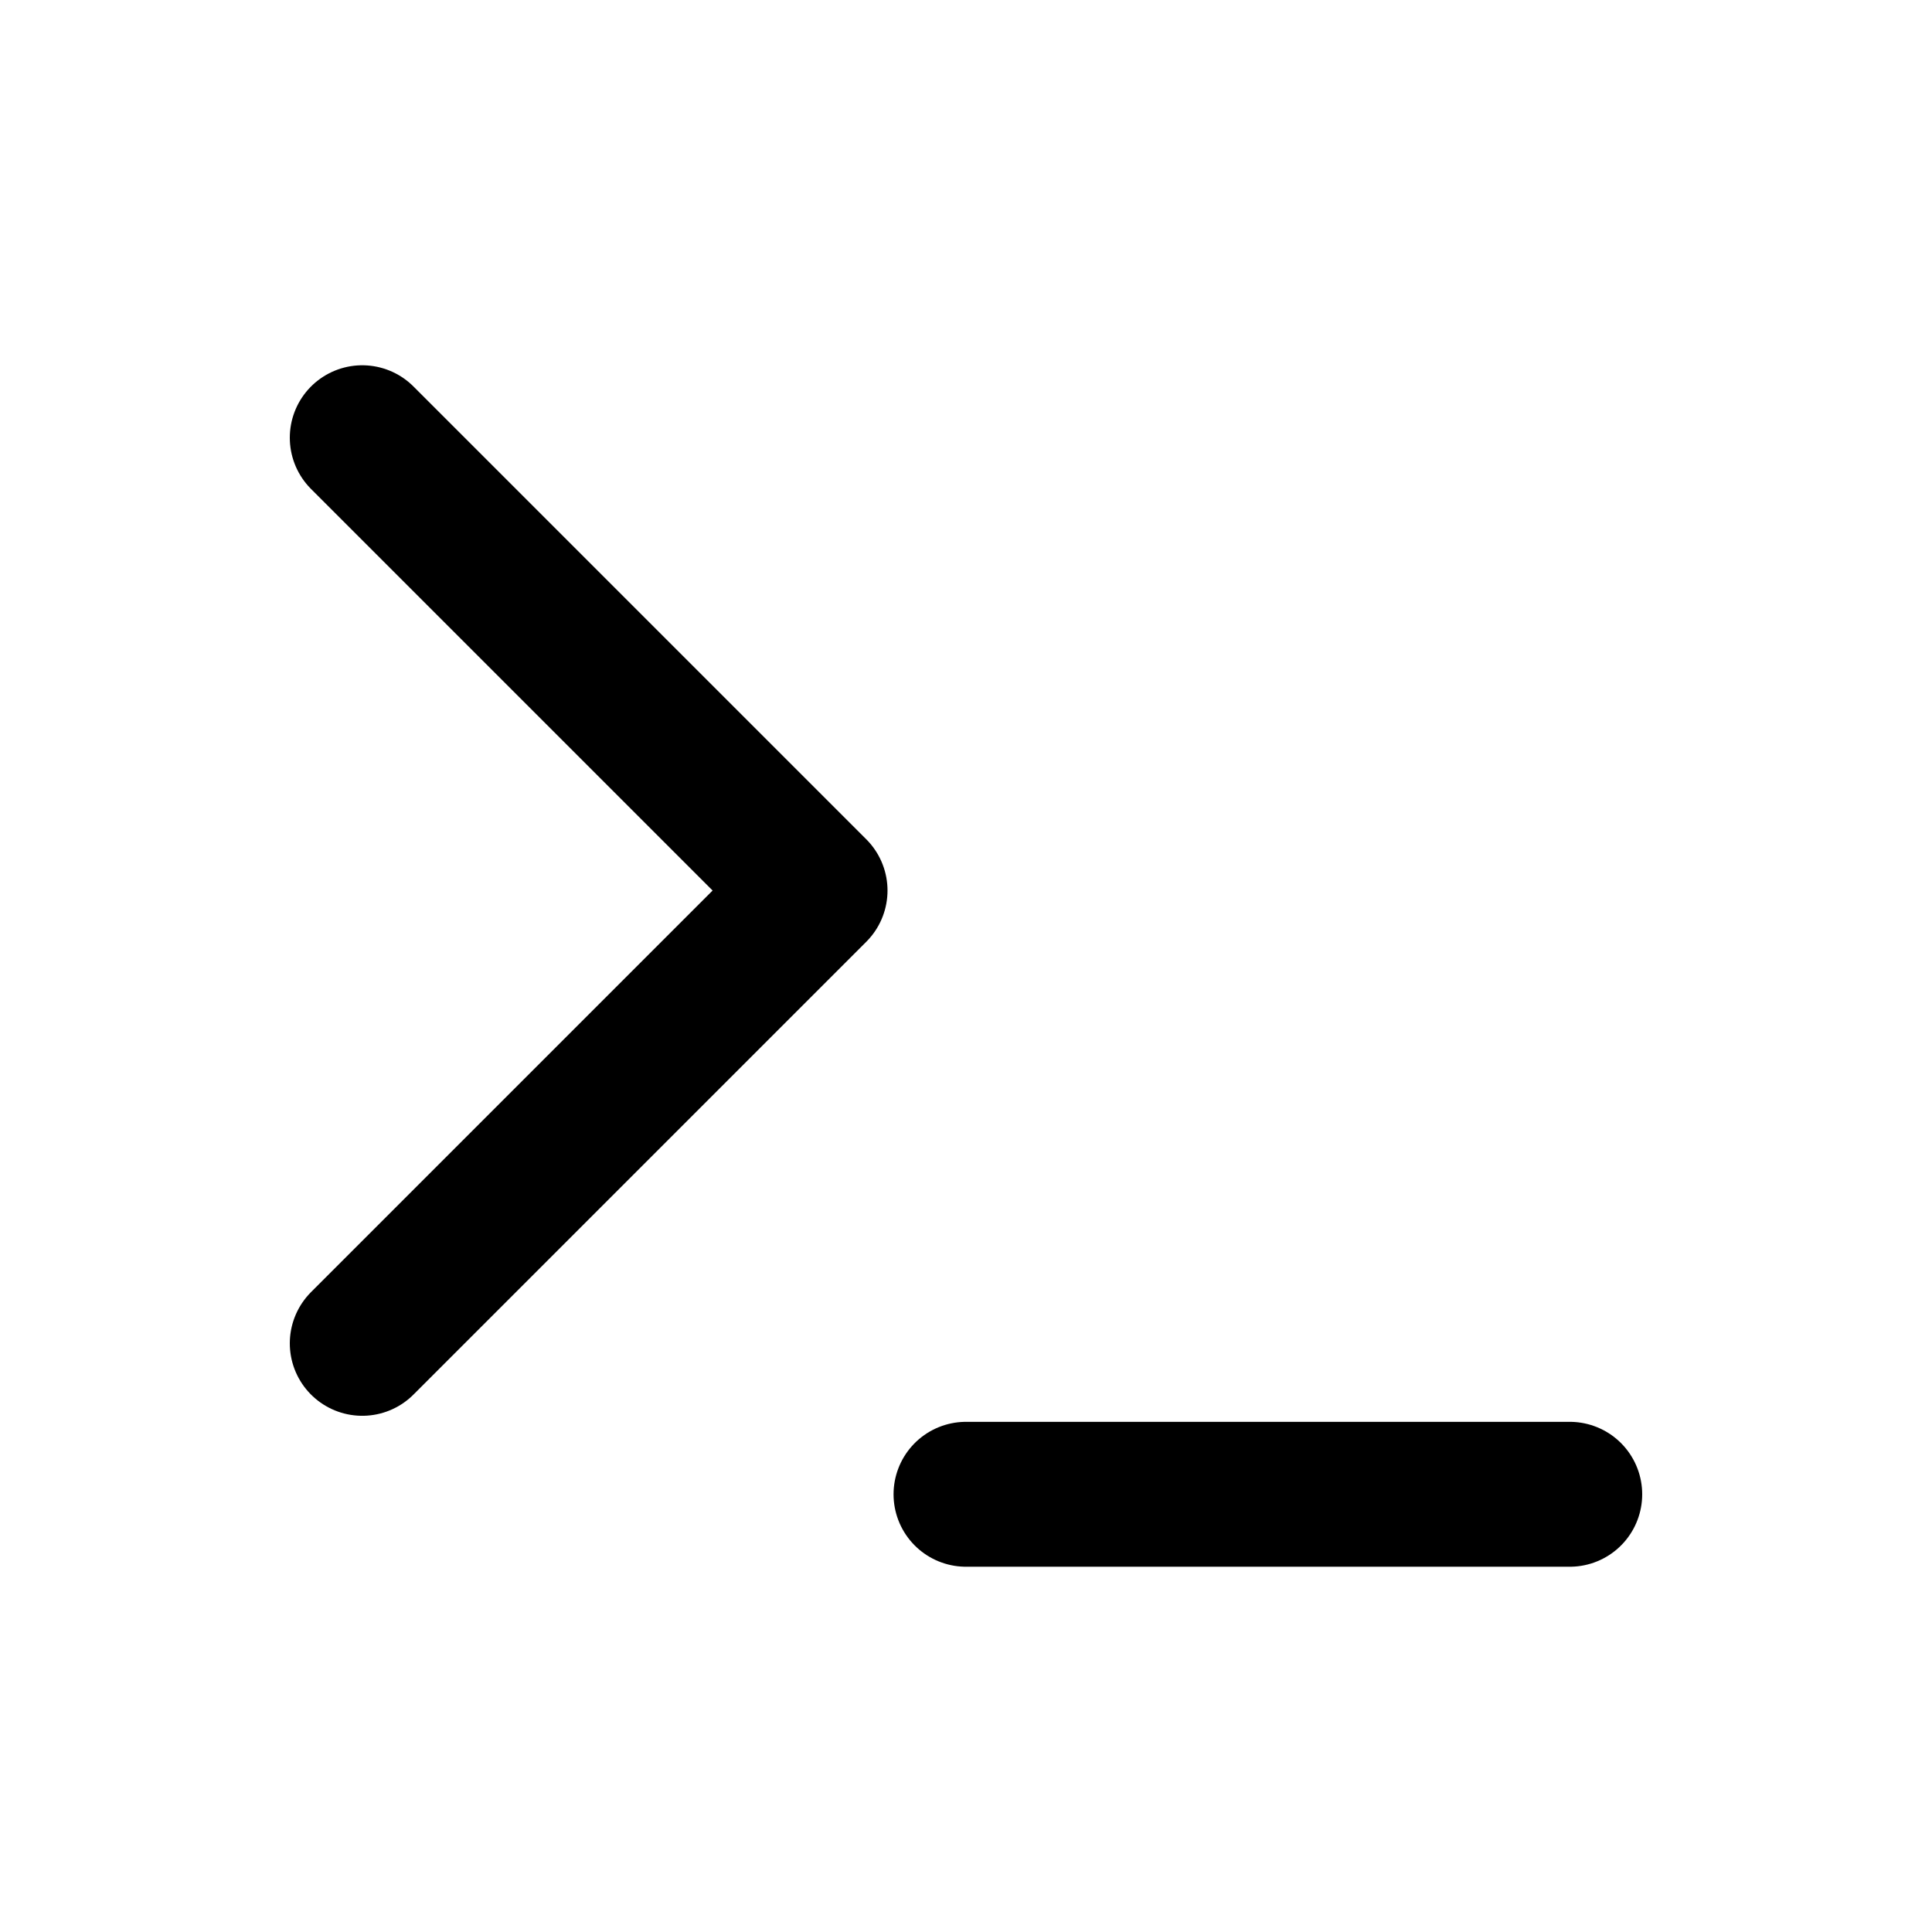
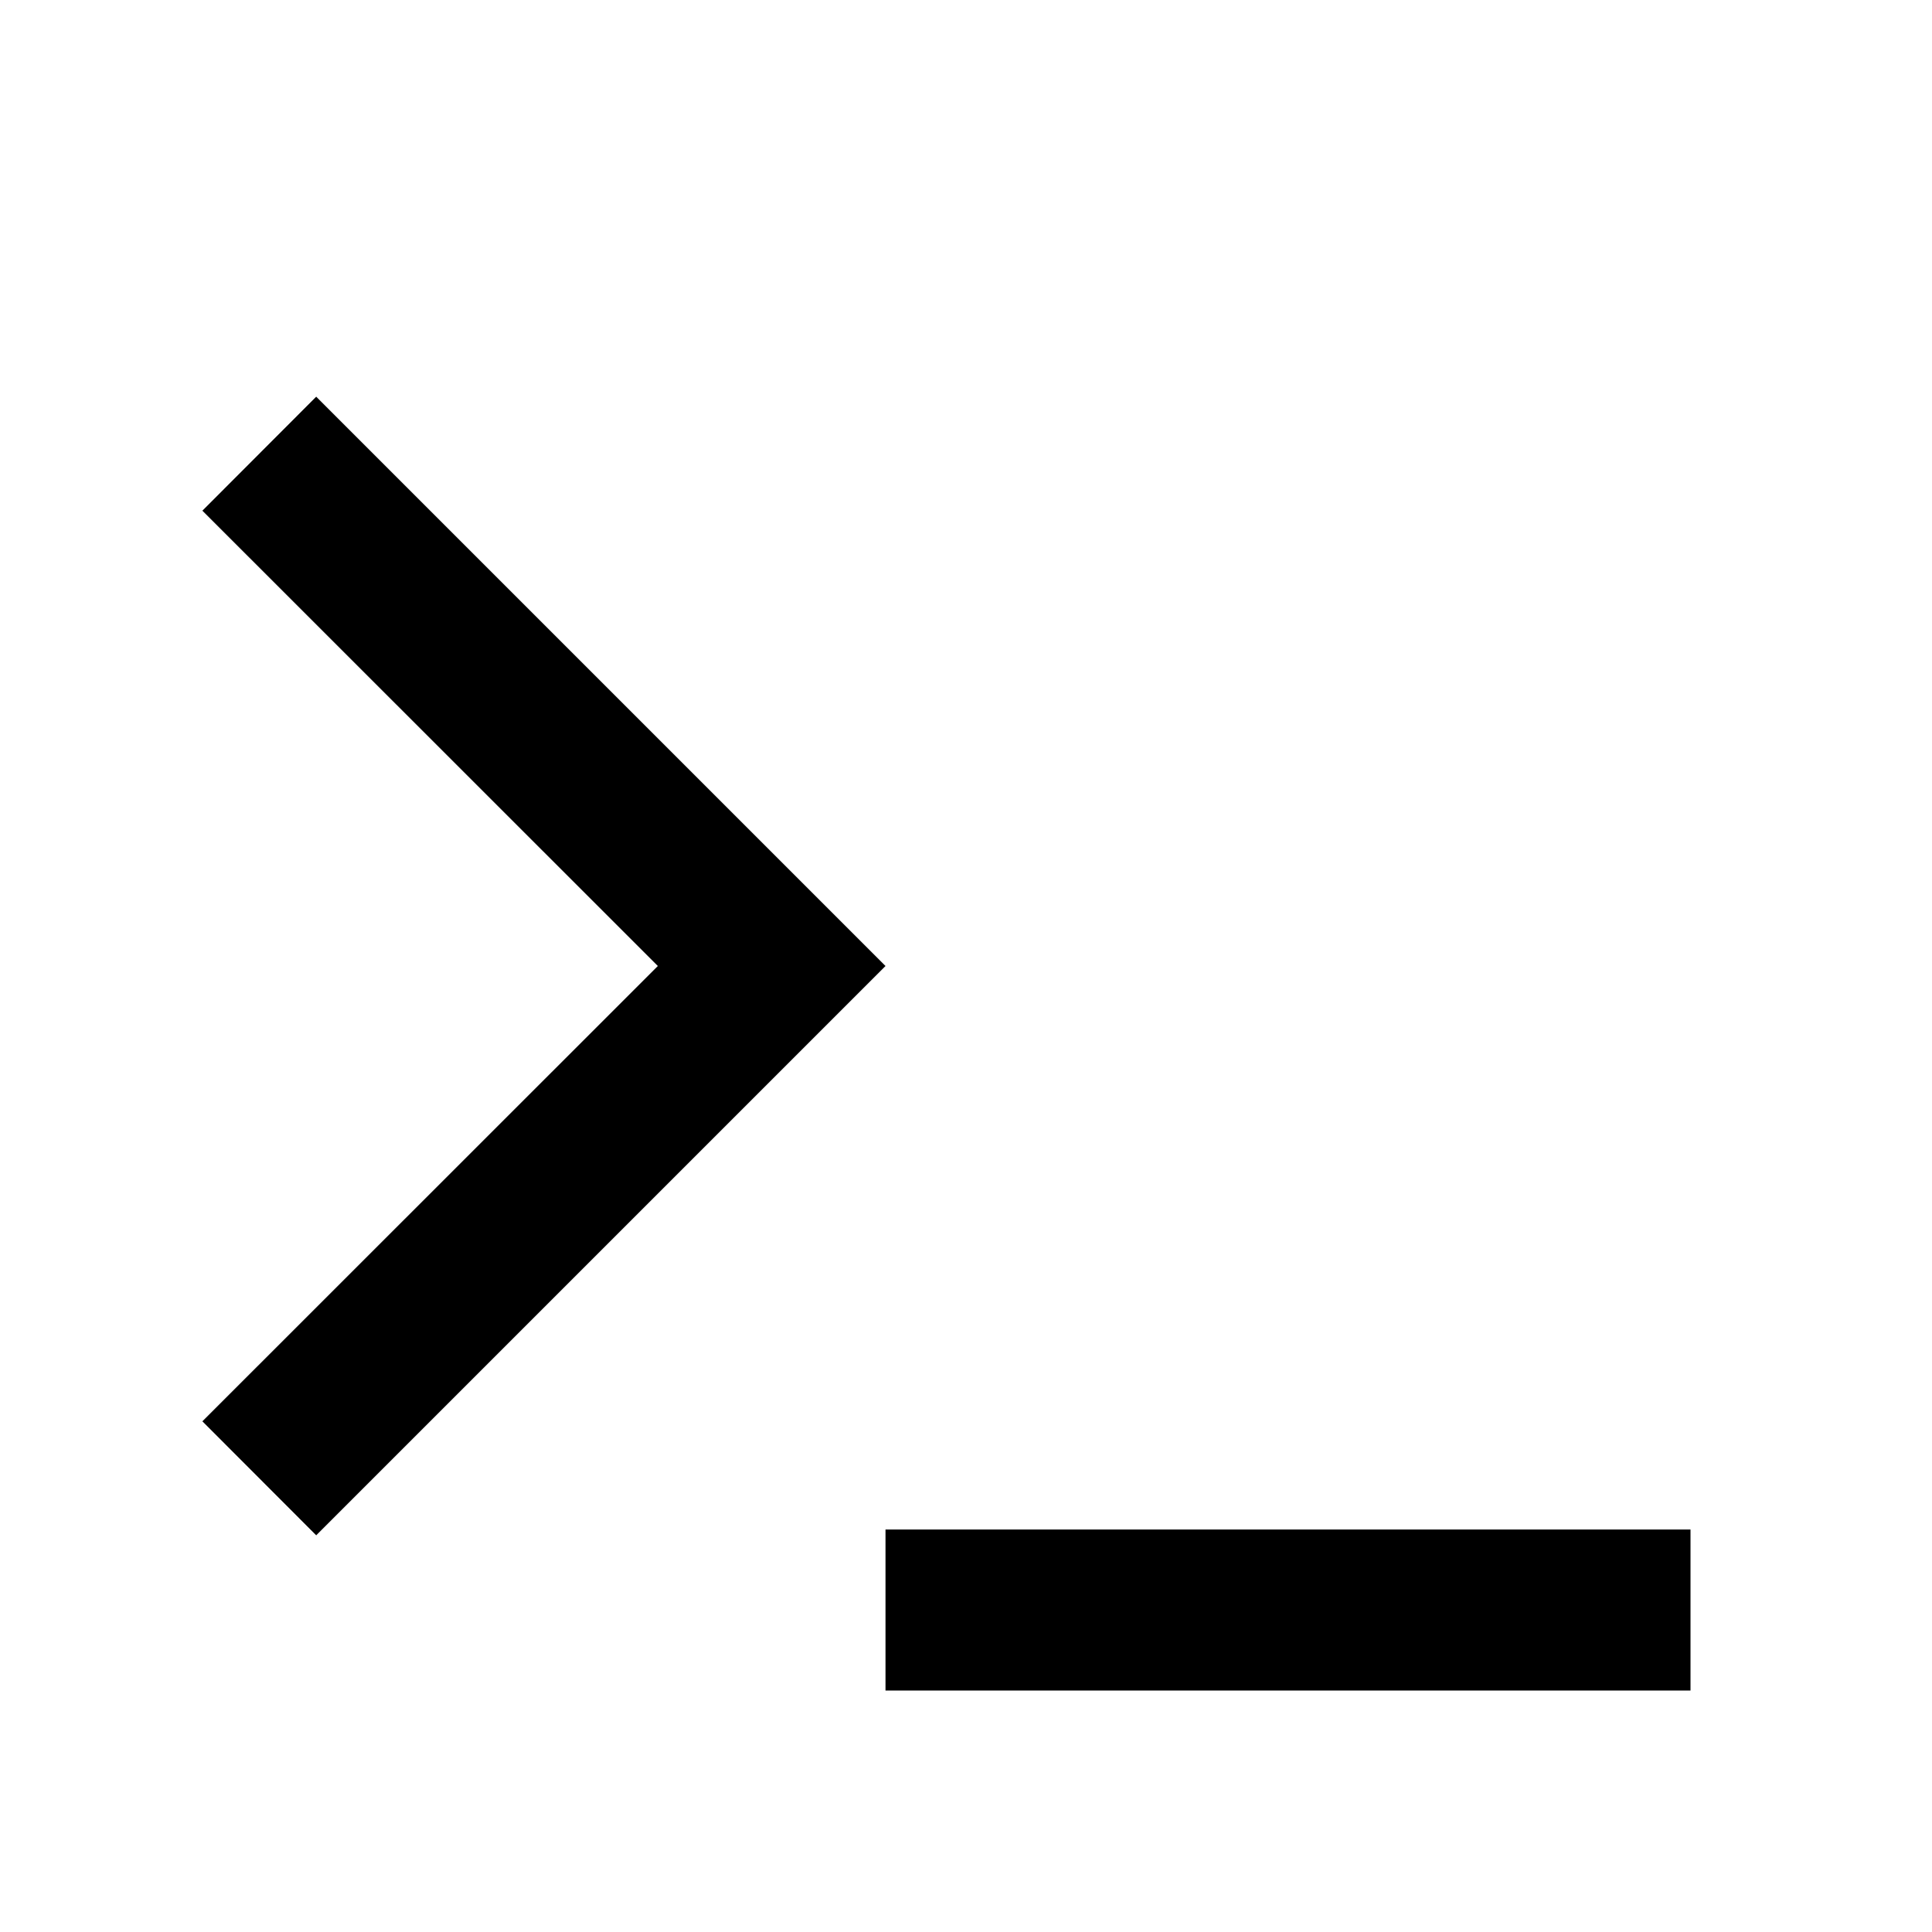
- <svg xmlns="http://www.w3.org/2000/svg" width="16" height="16" viewBox="0 0 16 16" fill="none">
-   <path d="M8 12.375H13" stroke="black" stroke-width="1.2" stroke-linecap="round" stroke-linejoin="round" />
-   <path d="M3 11.125L6.75 7.375L3 3.625" stroke="black" stroke-width="1.2" stroke-linecap="round" stroke-linejoin="round" />
+ <svg xmlns="http://www.w3.org/2000/svg" width="12" height="12" viewBox="0 0 12 12" fill="none">
+   <path d="M5.5 6L1.964 9.536L1.257 8.828L4.086 6L1.257 3.172L1.964 2.464L5.5 6ZM5.5 9.5H10.5V10.5H5.5V9.5Z" fill="black" style="fill:black;fill-opacity:1;" />
</svg>
